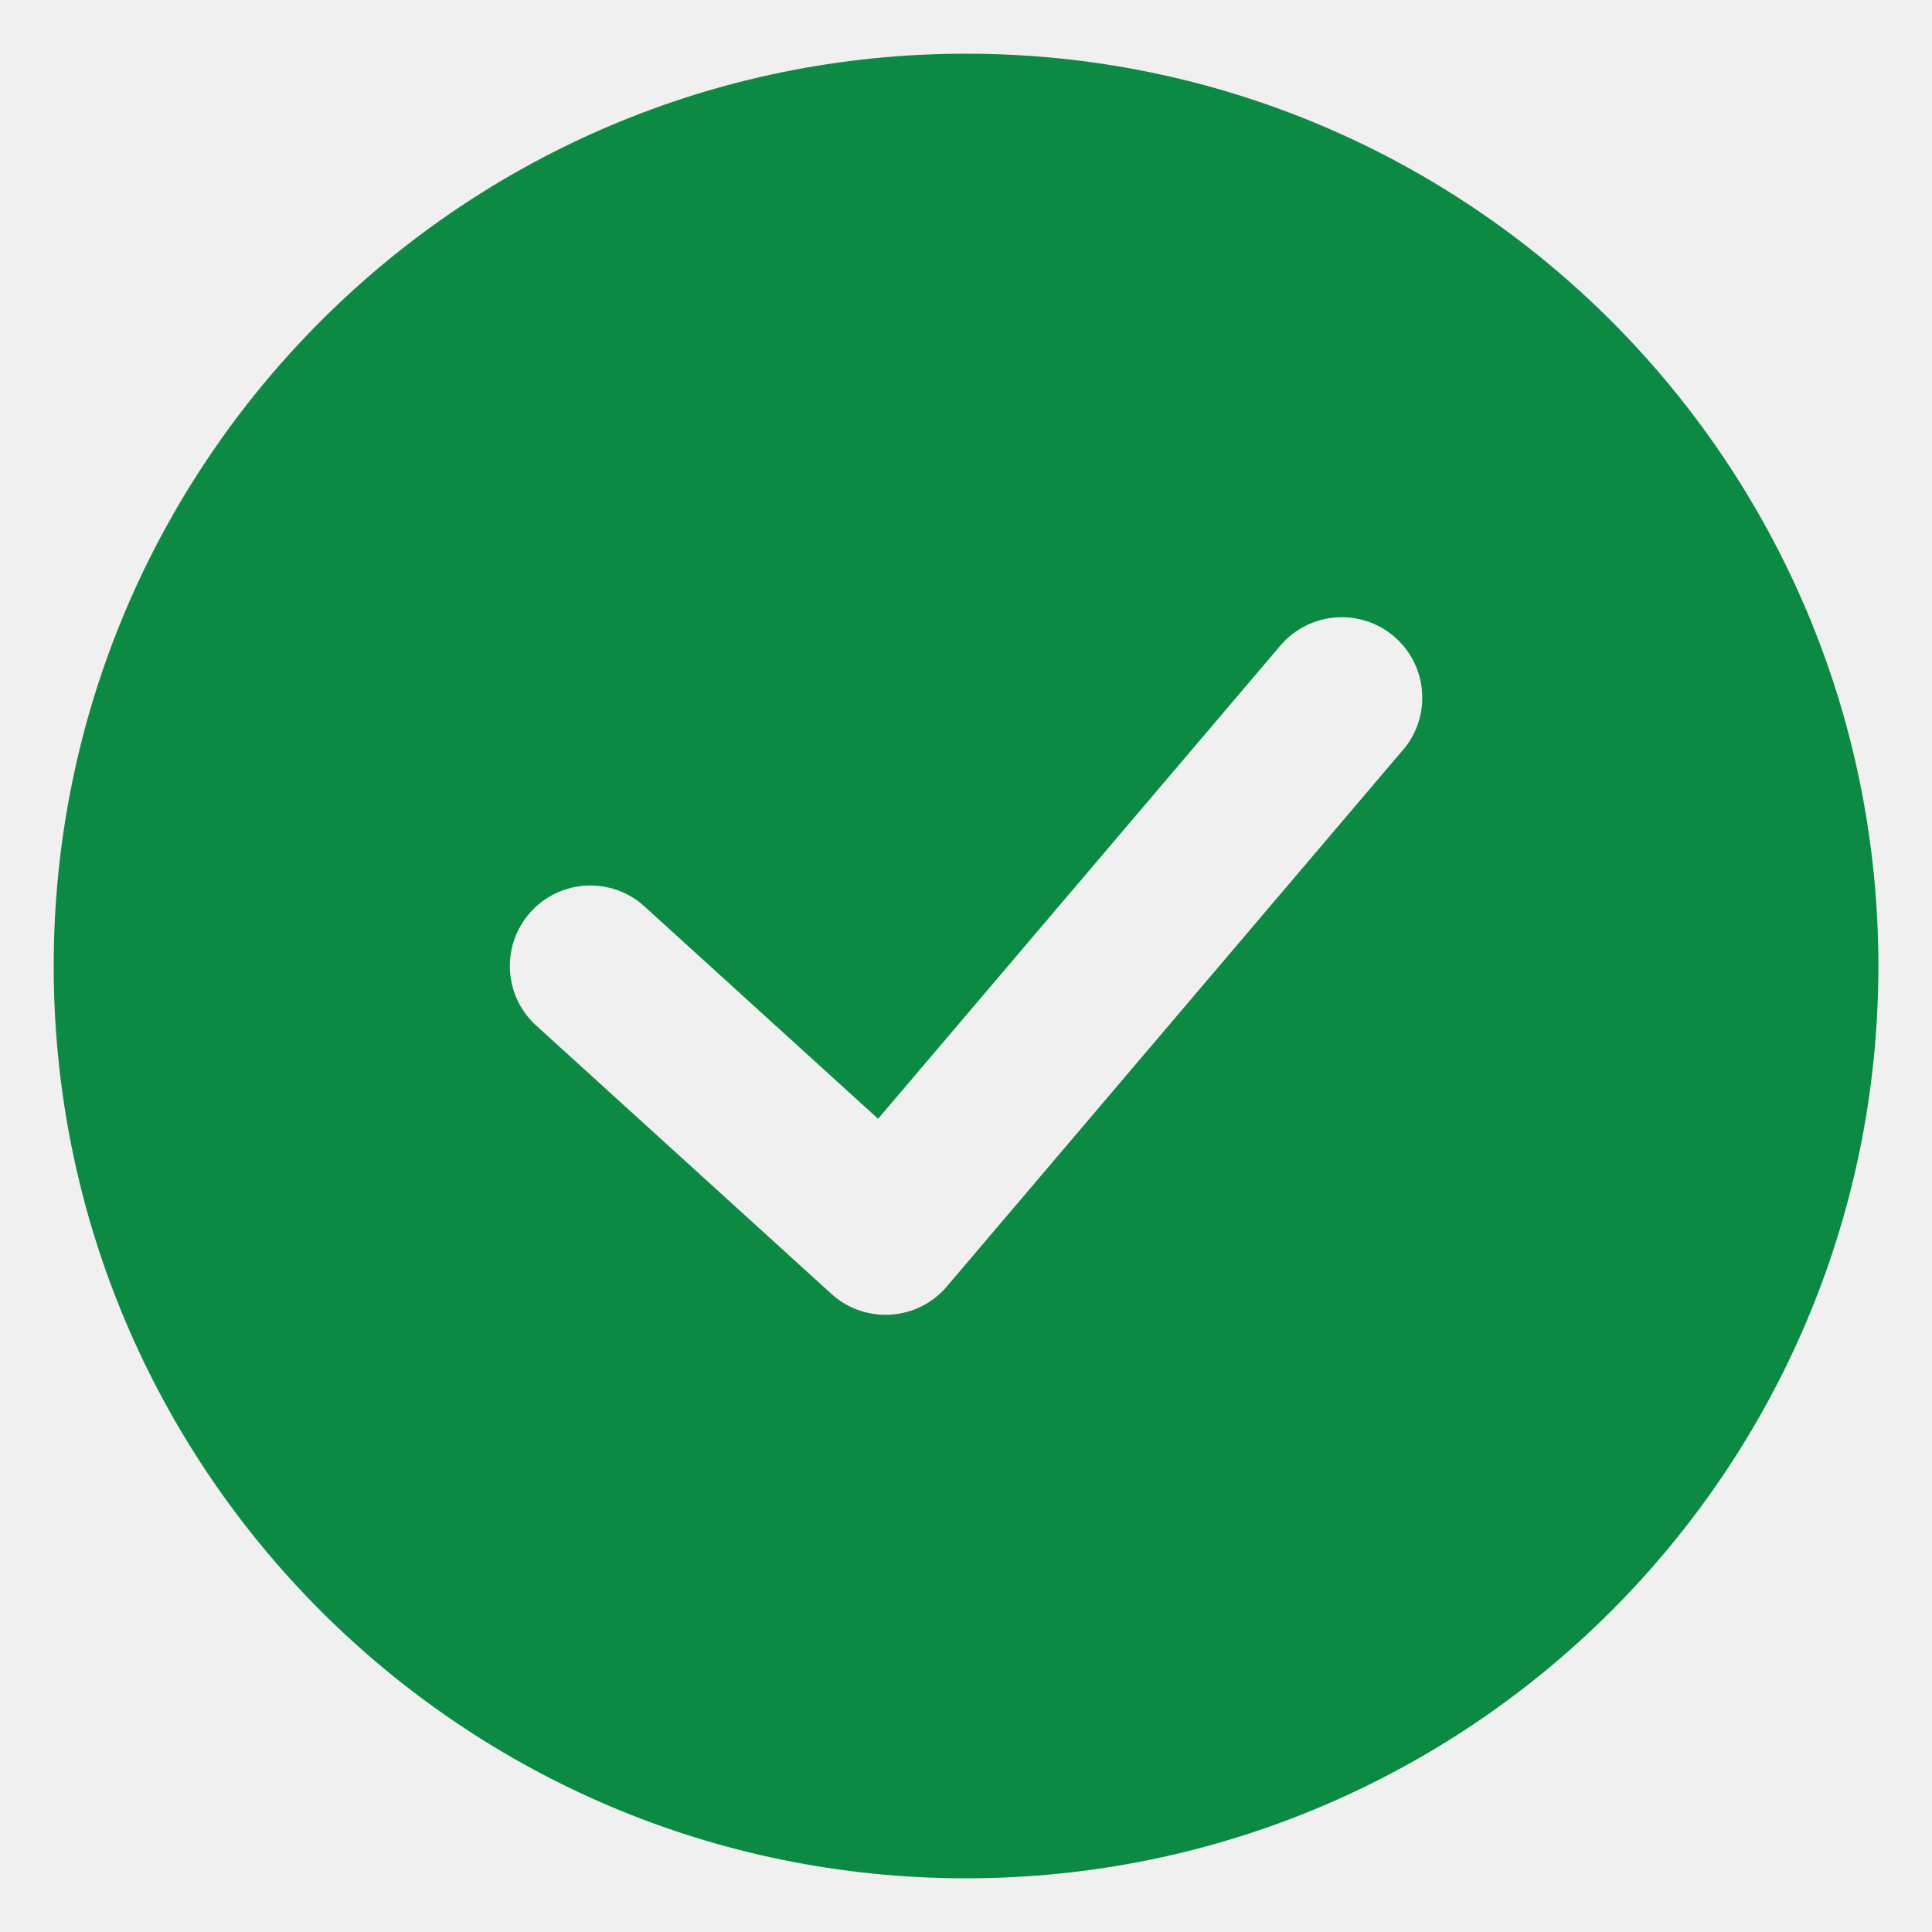
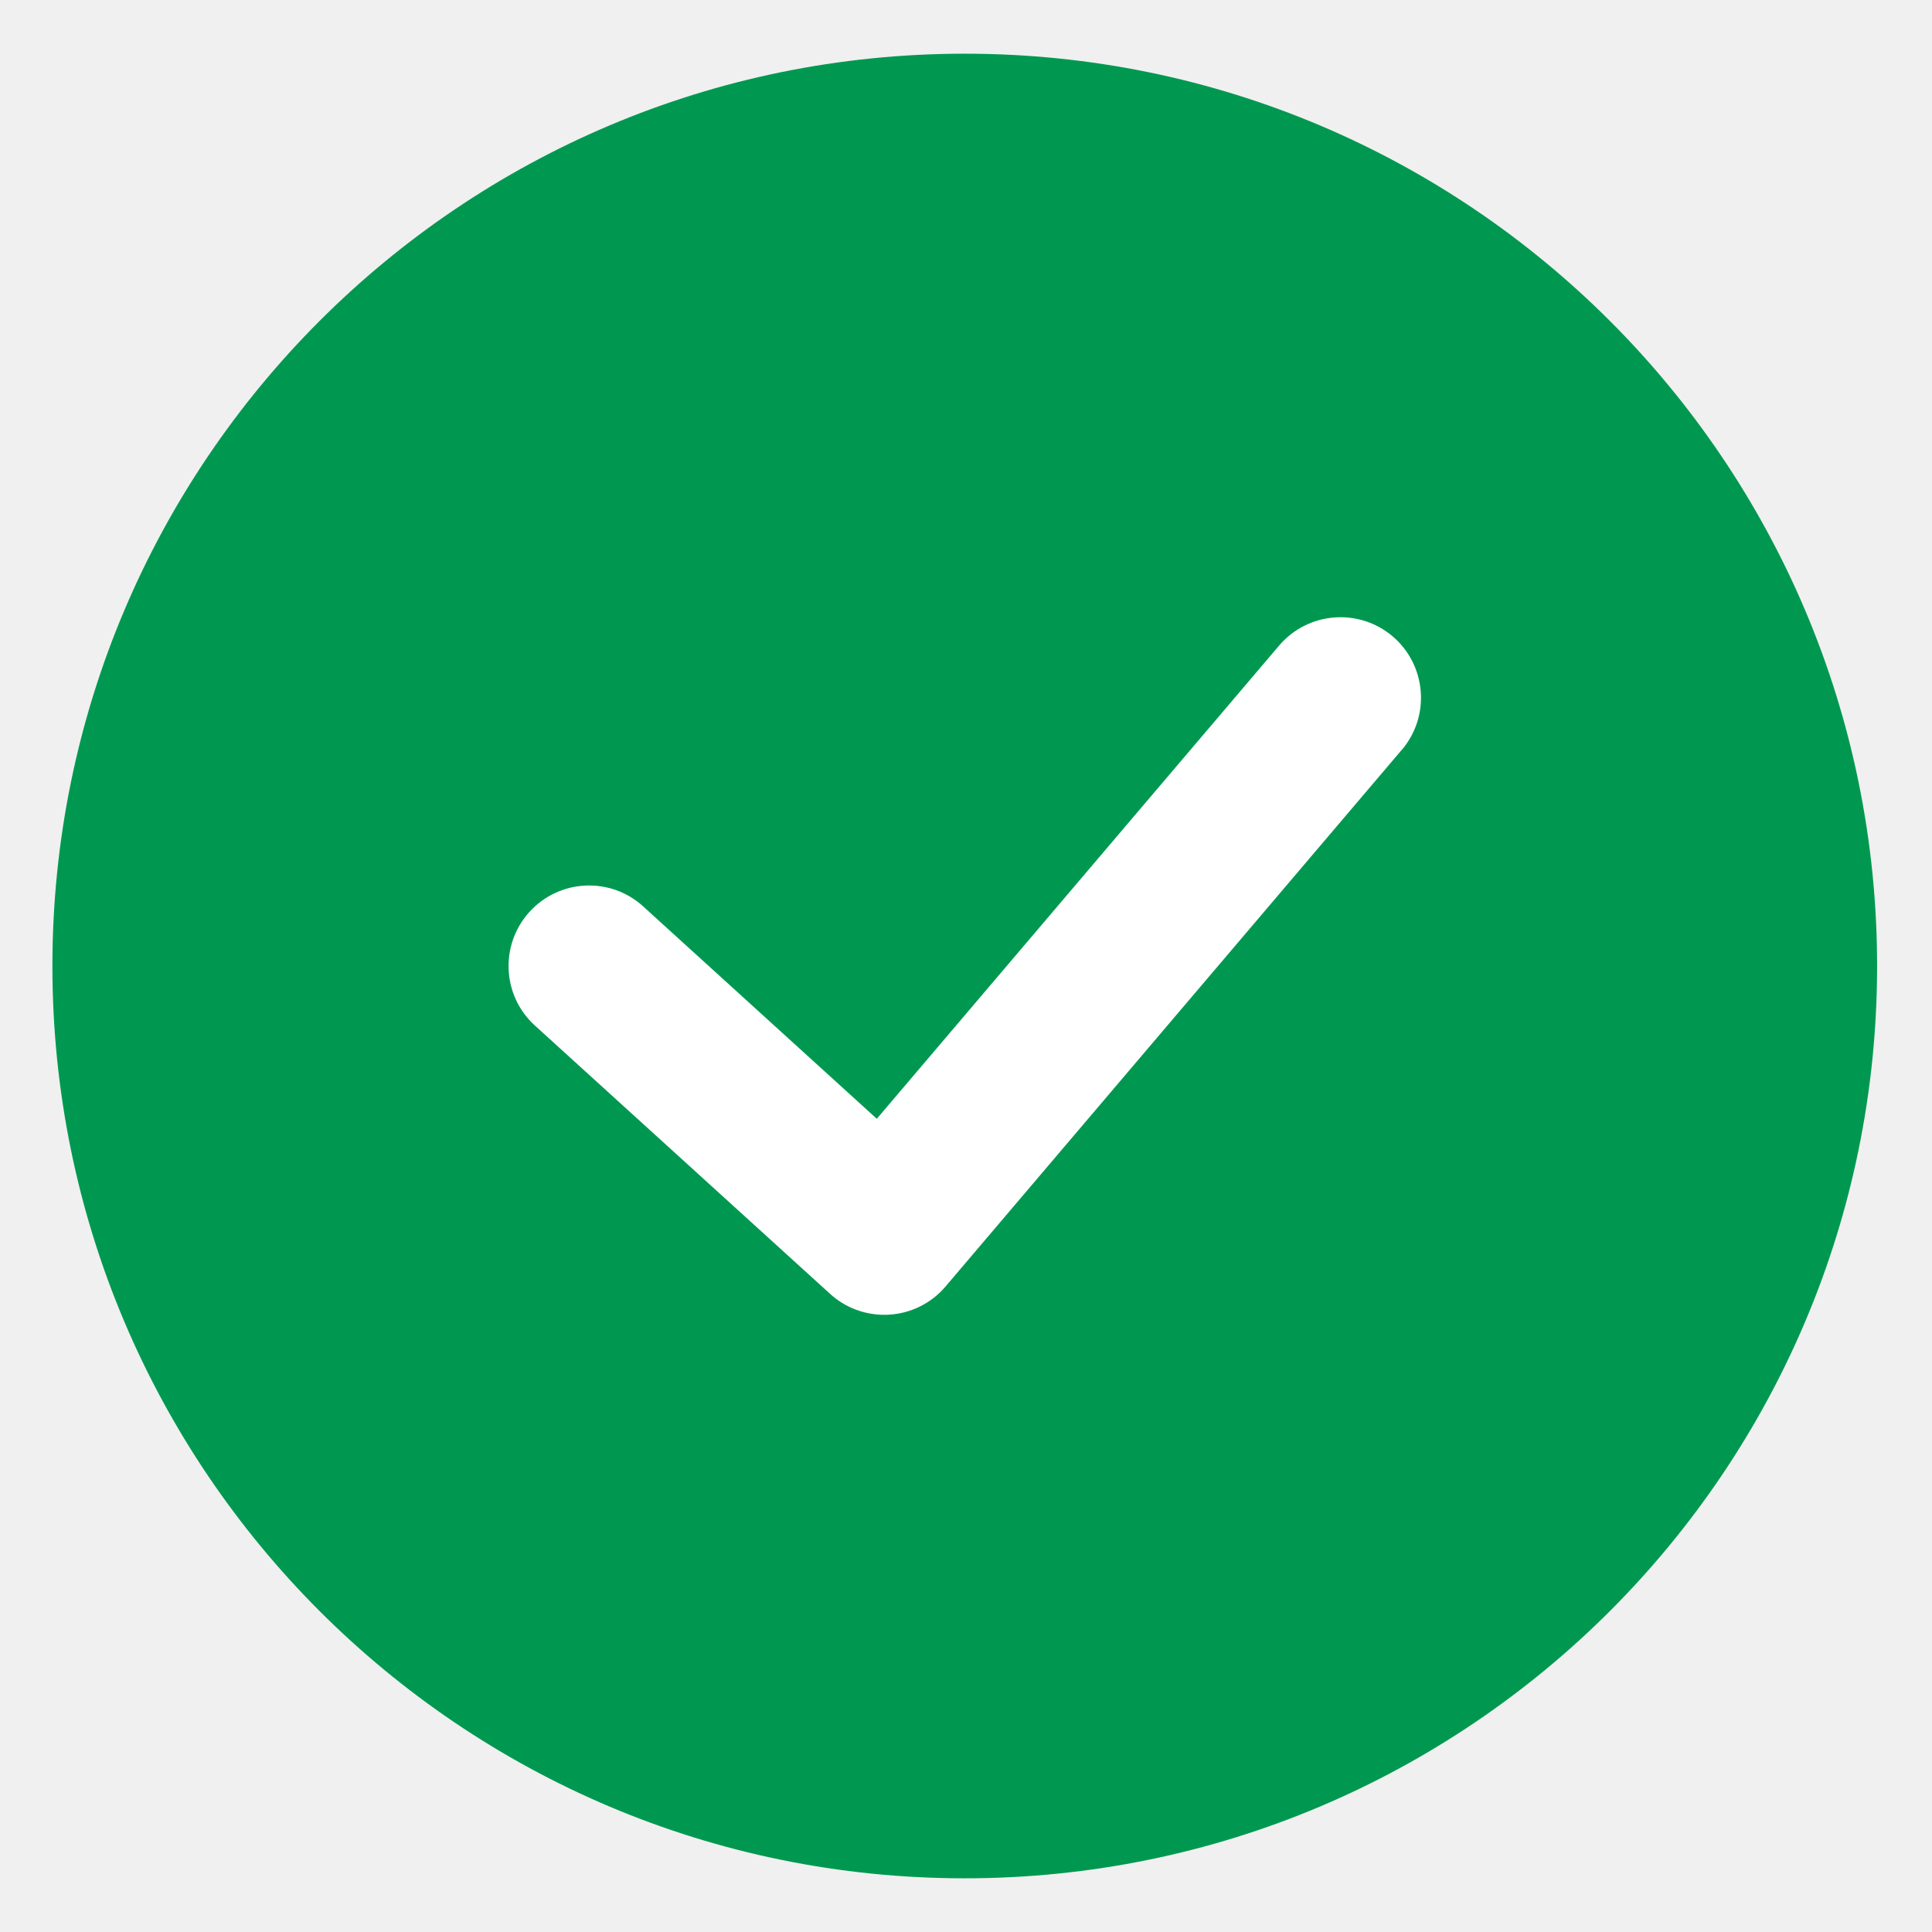
<svg xmlns="http://www.w3.org/2000/svg" width="24" height="24" viewBox="0 0 24 24" fill="none">
-   <g clip-path="url(#clip0_3592_6351)">
-     <path d="M12 0.667C5.741 0.667 0.667 5.741 0.667 12C0.667 18.259 5.741 23.333 12 23.333C18.26 23.333 23.334 18.259 23.334 12C23.334 5.741 18.26 0.667 12 0.667ZM17.429 9.315L11.762 15.981C11.587 16.188 11.335 16.314 11.064 16.331C11.043 16.333 11.022 16.333 11 16.333C10.752 16.333 10.512 16.241 10.328 16.073L6.661 12.74C6.252 12.369 6.222 11.736 6.594 11.327C6.965 10.919 7.598 10.888 8.006 11.26L10.908 13.898L15.906 8.019C16.264 7.599 16.895 7.548 17.316 7.905C17.736 8.263 17.788 8.894 17.43 9.315L17.429 9.315Z" fill="#0C8A44" />
+   <g clip-path="url(#clip0_7_1620)">
+     <circle cx="12" cy="12" r="11" fill="white" />
+     <g clip-path="url(#clip1_7_1620)">
+       <path d="M11.984 0.667C5.725 0.667 0.651 5.741 0.651 12C0.651 18.259 5.725 23.333 11.984 23.333C18.244 23.333 23.318 18.259 23.318 12C23.318 5.741 18.244 0.667 11.984 0.667ZM17.413 9.315L11.746 15.981C11.571 16.188 11.319 16.314 11.048 16.331C11.027 16.333 11.006 16.333 10.984 16.333C10.736 16.333 10.496 16.241 10.312 16.073L6.645 12.74C6.236 12.369 6.206 11.736 6.578 11.327C6.949 10.919 7.582 10.888 7.99 11.26L10.892 13.898L15.89 8.019C16.248 7.599 16.879 7.548 17.3 7.905C17.72 8.263 17.772 8.894 17.414 9.315L17.413 9.315Z" fill="#009850" />
+     </g>
  </g>
  <defs>
-     <clipPath id="clip0_3592_6351">
+     <clipPath id="clip0_7_1620">
      <rect width="24" height="24" fill="white" />
+     </clipPath>
+     <clipPath id="clip1_7_1620">
+       <rect width="24" height="24" fill="white" transform="translate(-0.015625)" />
    </clipPath>
  </defs>
</svg>
